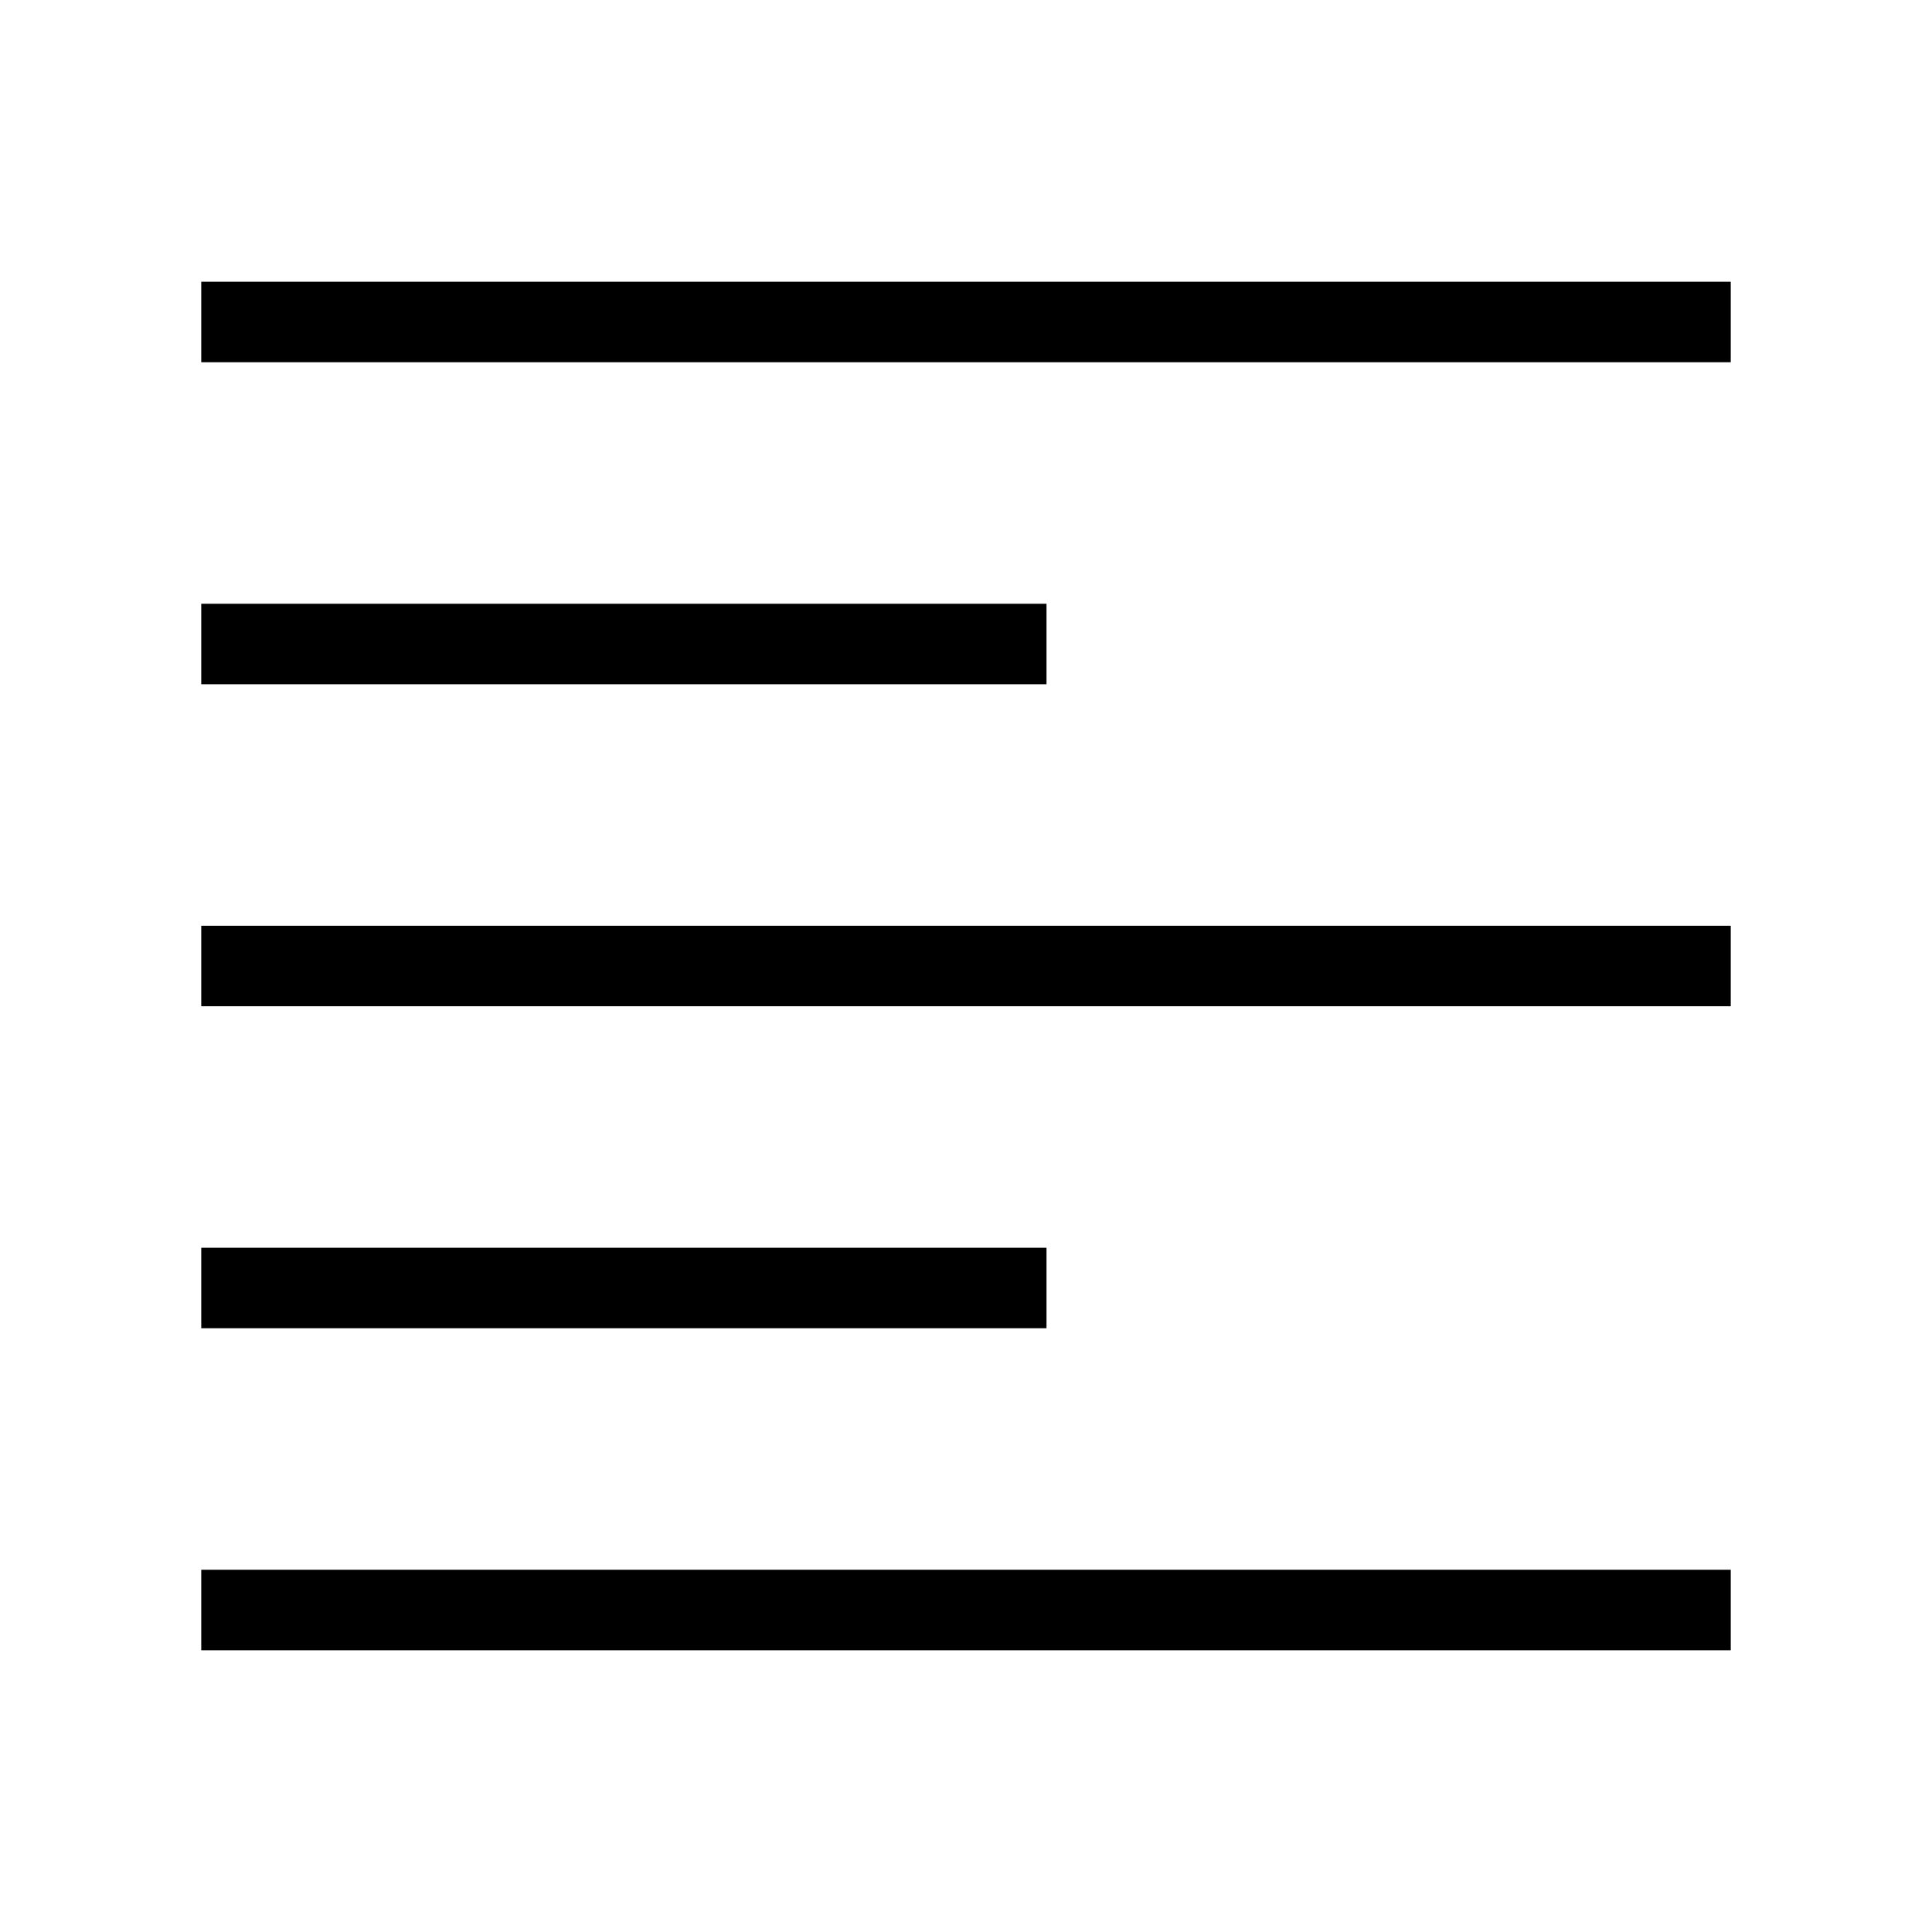
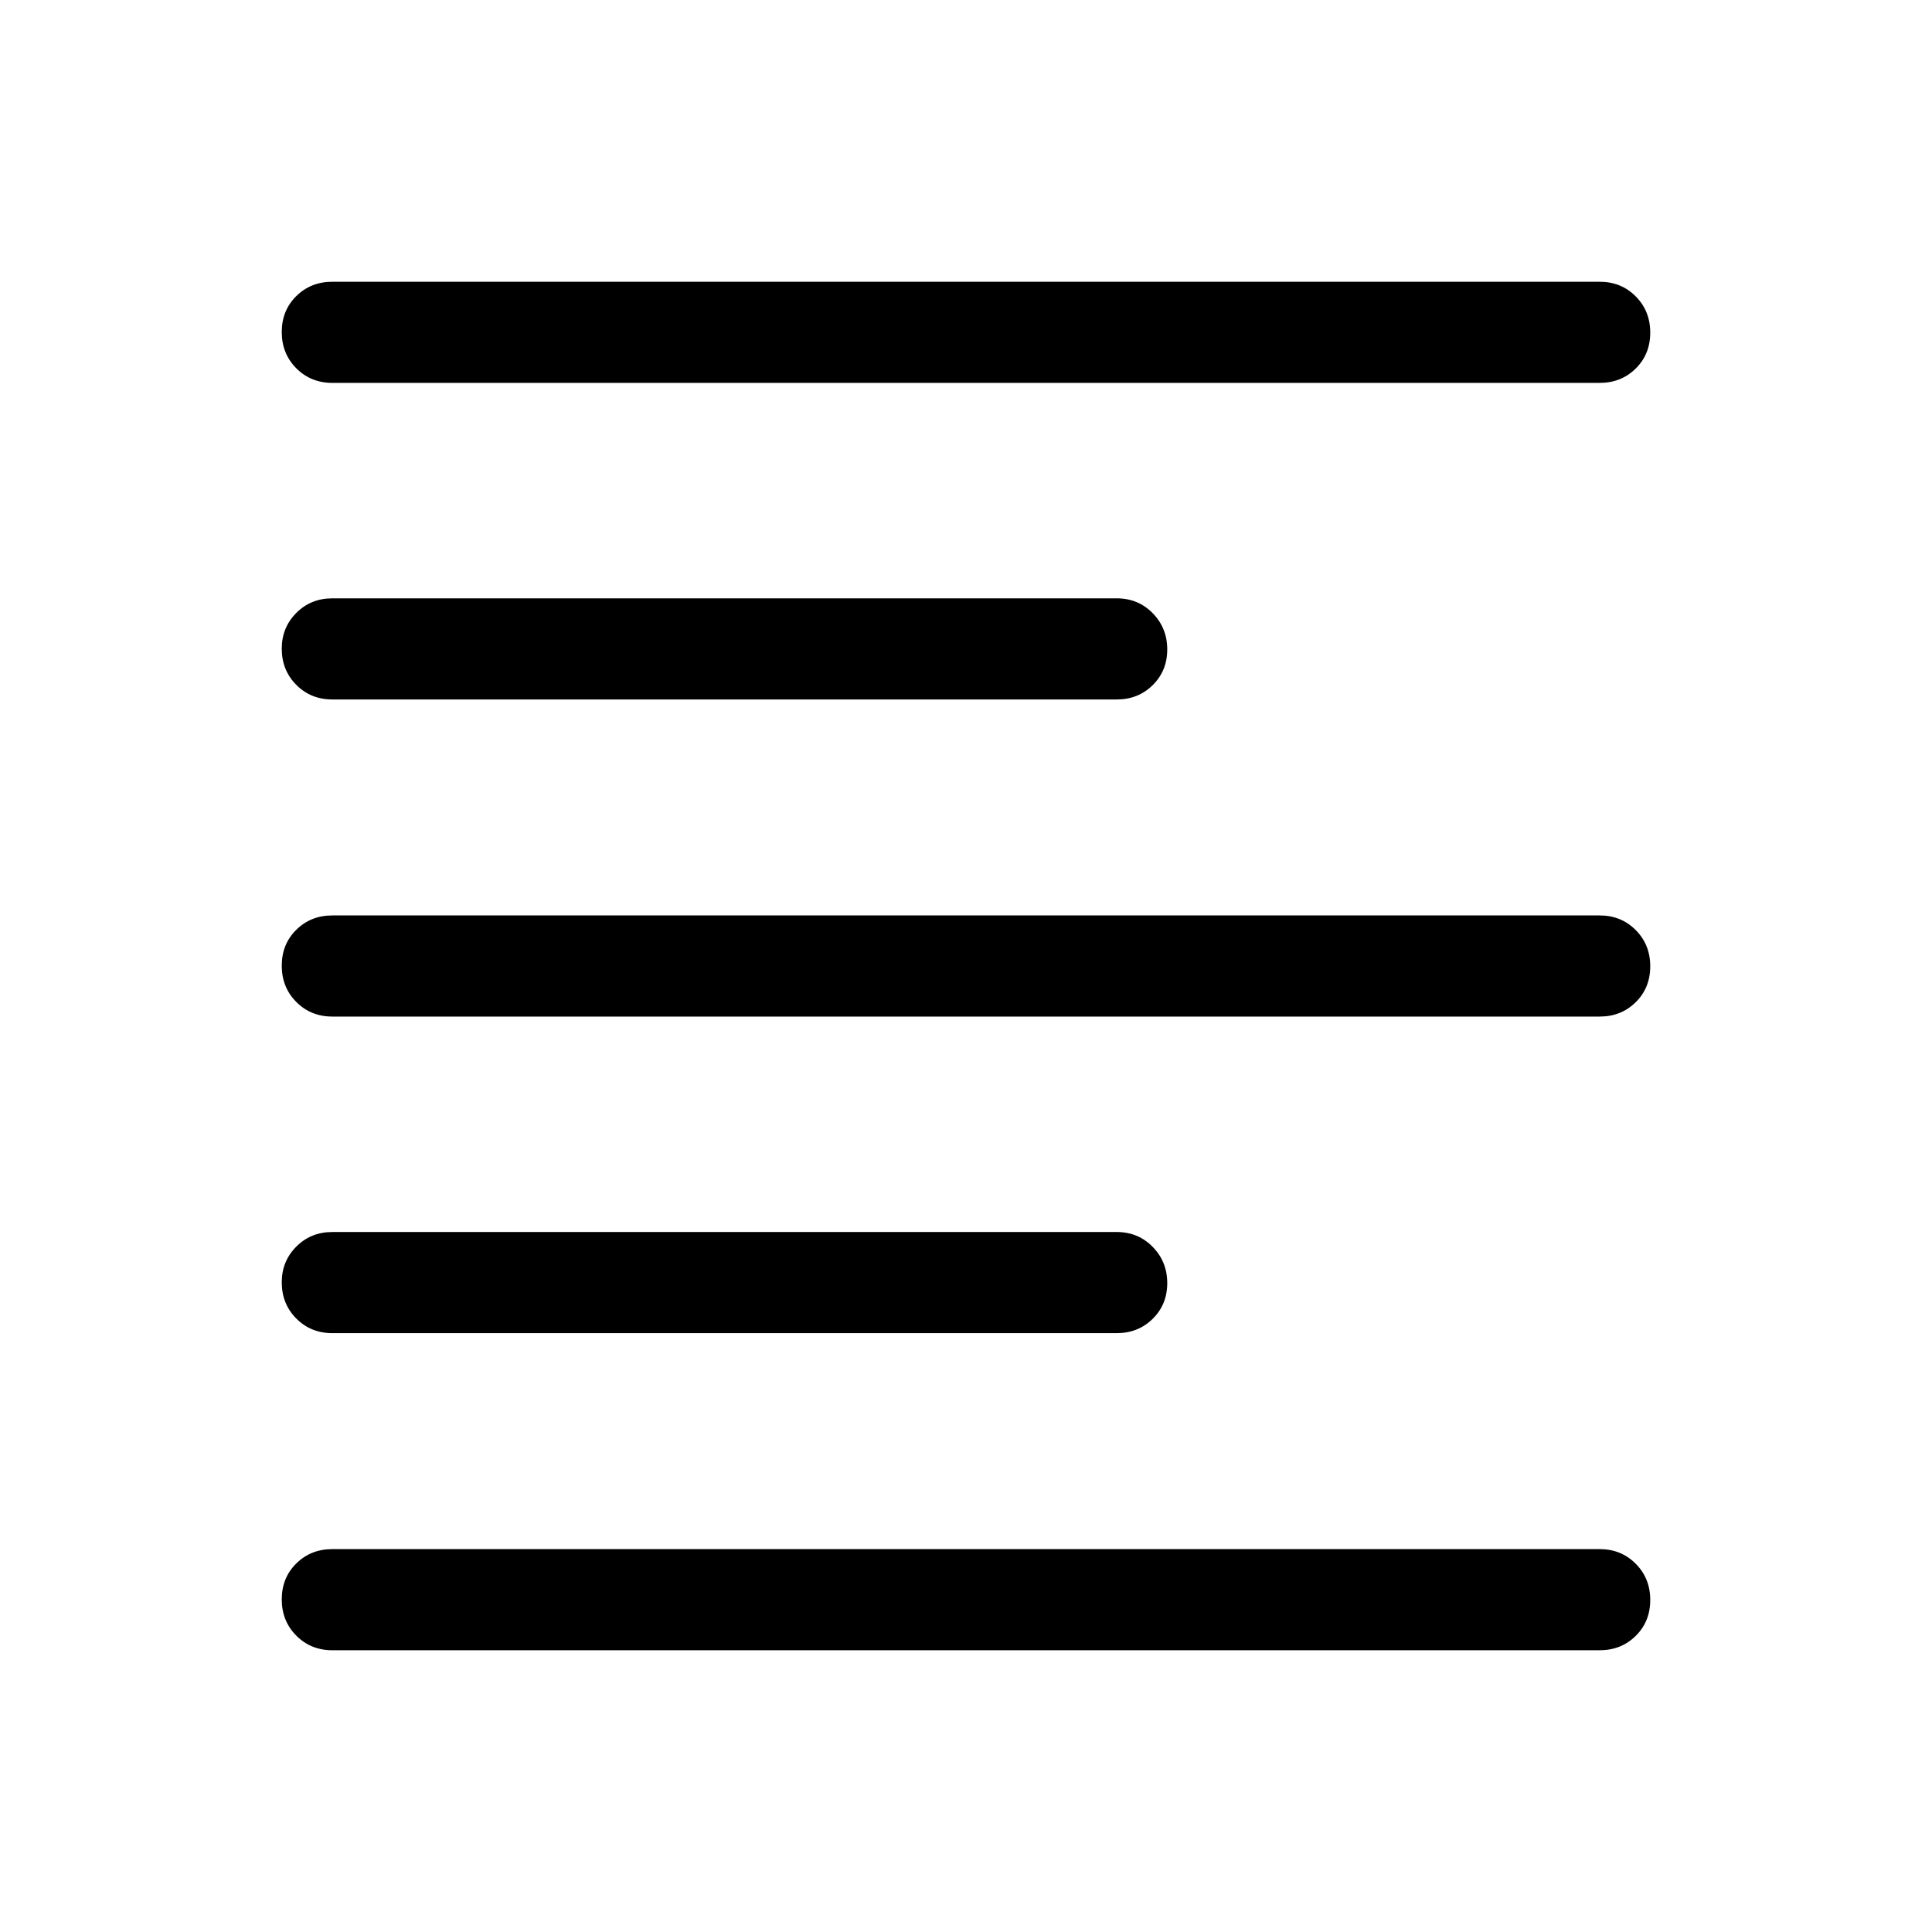
- <svg xmlns="http://www.w3.org/2000/svg" version="1.1" width="48" height="48" viewBox="0 0 48 48" enable-background="new 0 0 24.00 24.00" xml:space="preserve" id="svg4">
-   <defs id="defs8" />
-   <path style="fill:none;stroke:#000000;stroke-width:2;stroke-linecap:butt;stroke-linejoin:miter;stroke-opacity:1" d="M 43,8 H 5" id="path836" />
-   <path style="fill:none;stroke:#000000;stroke-width:2;stroke-linecap:butt;stroke-linejoin:miter;stroke-opacity:1" d="M 43,24 H 5" id="path838" />
-   <path style="fill:none;stroke:#000000;stroke-width:2;stroke-linecap:butt;stroke-linejoin:miter;stroke-opacity:1" d="M 43,40 H 5" id="path840" />
-   <path style="fill:none;stroke:#000000;stroke-width:2;stroke-linecap:butt;stroke-linejoin:miter;stroke-opacity:1" d="M 26,32 H 5" id="path842" />
-   <path style="fill:none;stroke:#000000;stroke-width:2;stroke-linecap:butt;stroke-linejoin:miter;stroke-opacity:1" d="M 26,16 H 5" id="path844" />
+ <svg xmlns="http://www.w3.org/2000/svg" height="40" viewBox="0 -960 960 960" width="40">
+   <path d="M165.129-140.001q-10.679 0-17.903-7.263-7.225-7.263-7.225-18 0-10.736 7.225-17.864 7.224-7.128 17.903-7.128h629.742q10.679 0 17.903 7.263 7.225 7.263 7.225 17.999 0 10.737-7.225 17.865-7.224 7.128-17.903 7.128H165.129Zm0-157.564q-10.679 0-17.903-7.262-7.225-7.262-7.225-17.996 0-10.485 7.225-17.741 7.224-7.256 17.903-7.256h389.742q10.679 0 17.903 7.387 7.225 7.386 7.225 17.999t-7.225 17.741q-7.224 7.128-17.903 7.128H165.129Zm0-157.308q-10.679 0-17.903-7.262-7.225-7.263-7.225-18 0-10.736 7.225-17.864 7.224-7.128 17.903-7.128h629.742q10.679 0 17.903 7.262 7.225 7.263 7.225 18 0 10.736-7.225 17.864-7.224 7.128-17.903 7.128H165.129Zm0-157.563q-10.679 0-17.903-7.262-7.225-7.262-7.225-17.996 0-10.485 7.225-17.741 7.224-7.256 17.903-7.256h389.742q10.679 0 17.903 7.386 7.225 7.387 7.225 18t-7.225 17.741q-7.224 7.128-17.903 7.128H165.129Zm0-157.308q-10.679 0-17.903-7.263-7.225-7.263-7.225-17.999 0-10.737 7.225-17.865 7.224-7.128 17.903-7.128h629.742q10.679 0 17.903 7.263 7.225 7.263 7.225 18 0 10.736-7.225 17.864-7.224 7.128-17.903 7.128H165.129Z" />
</svg>
